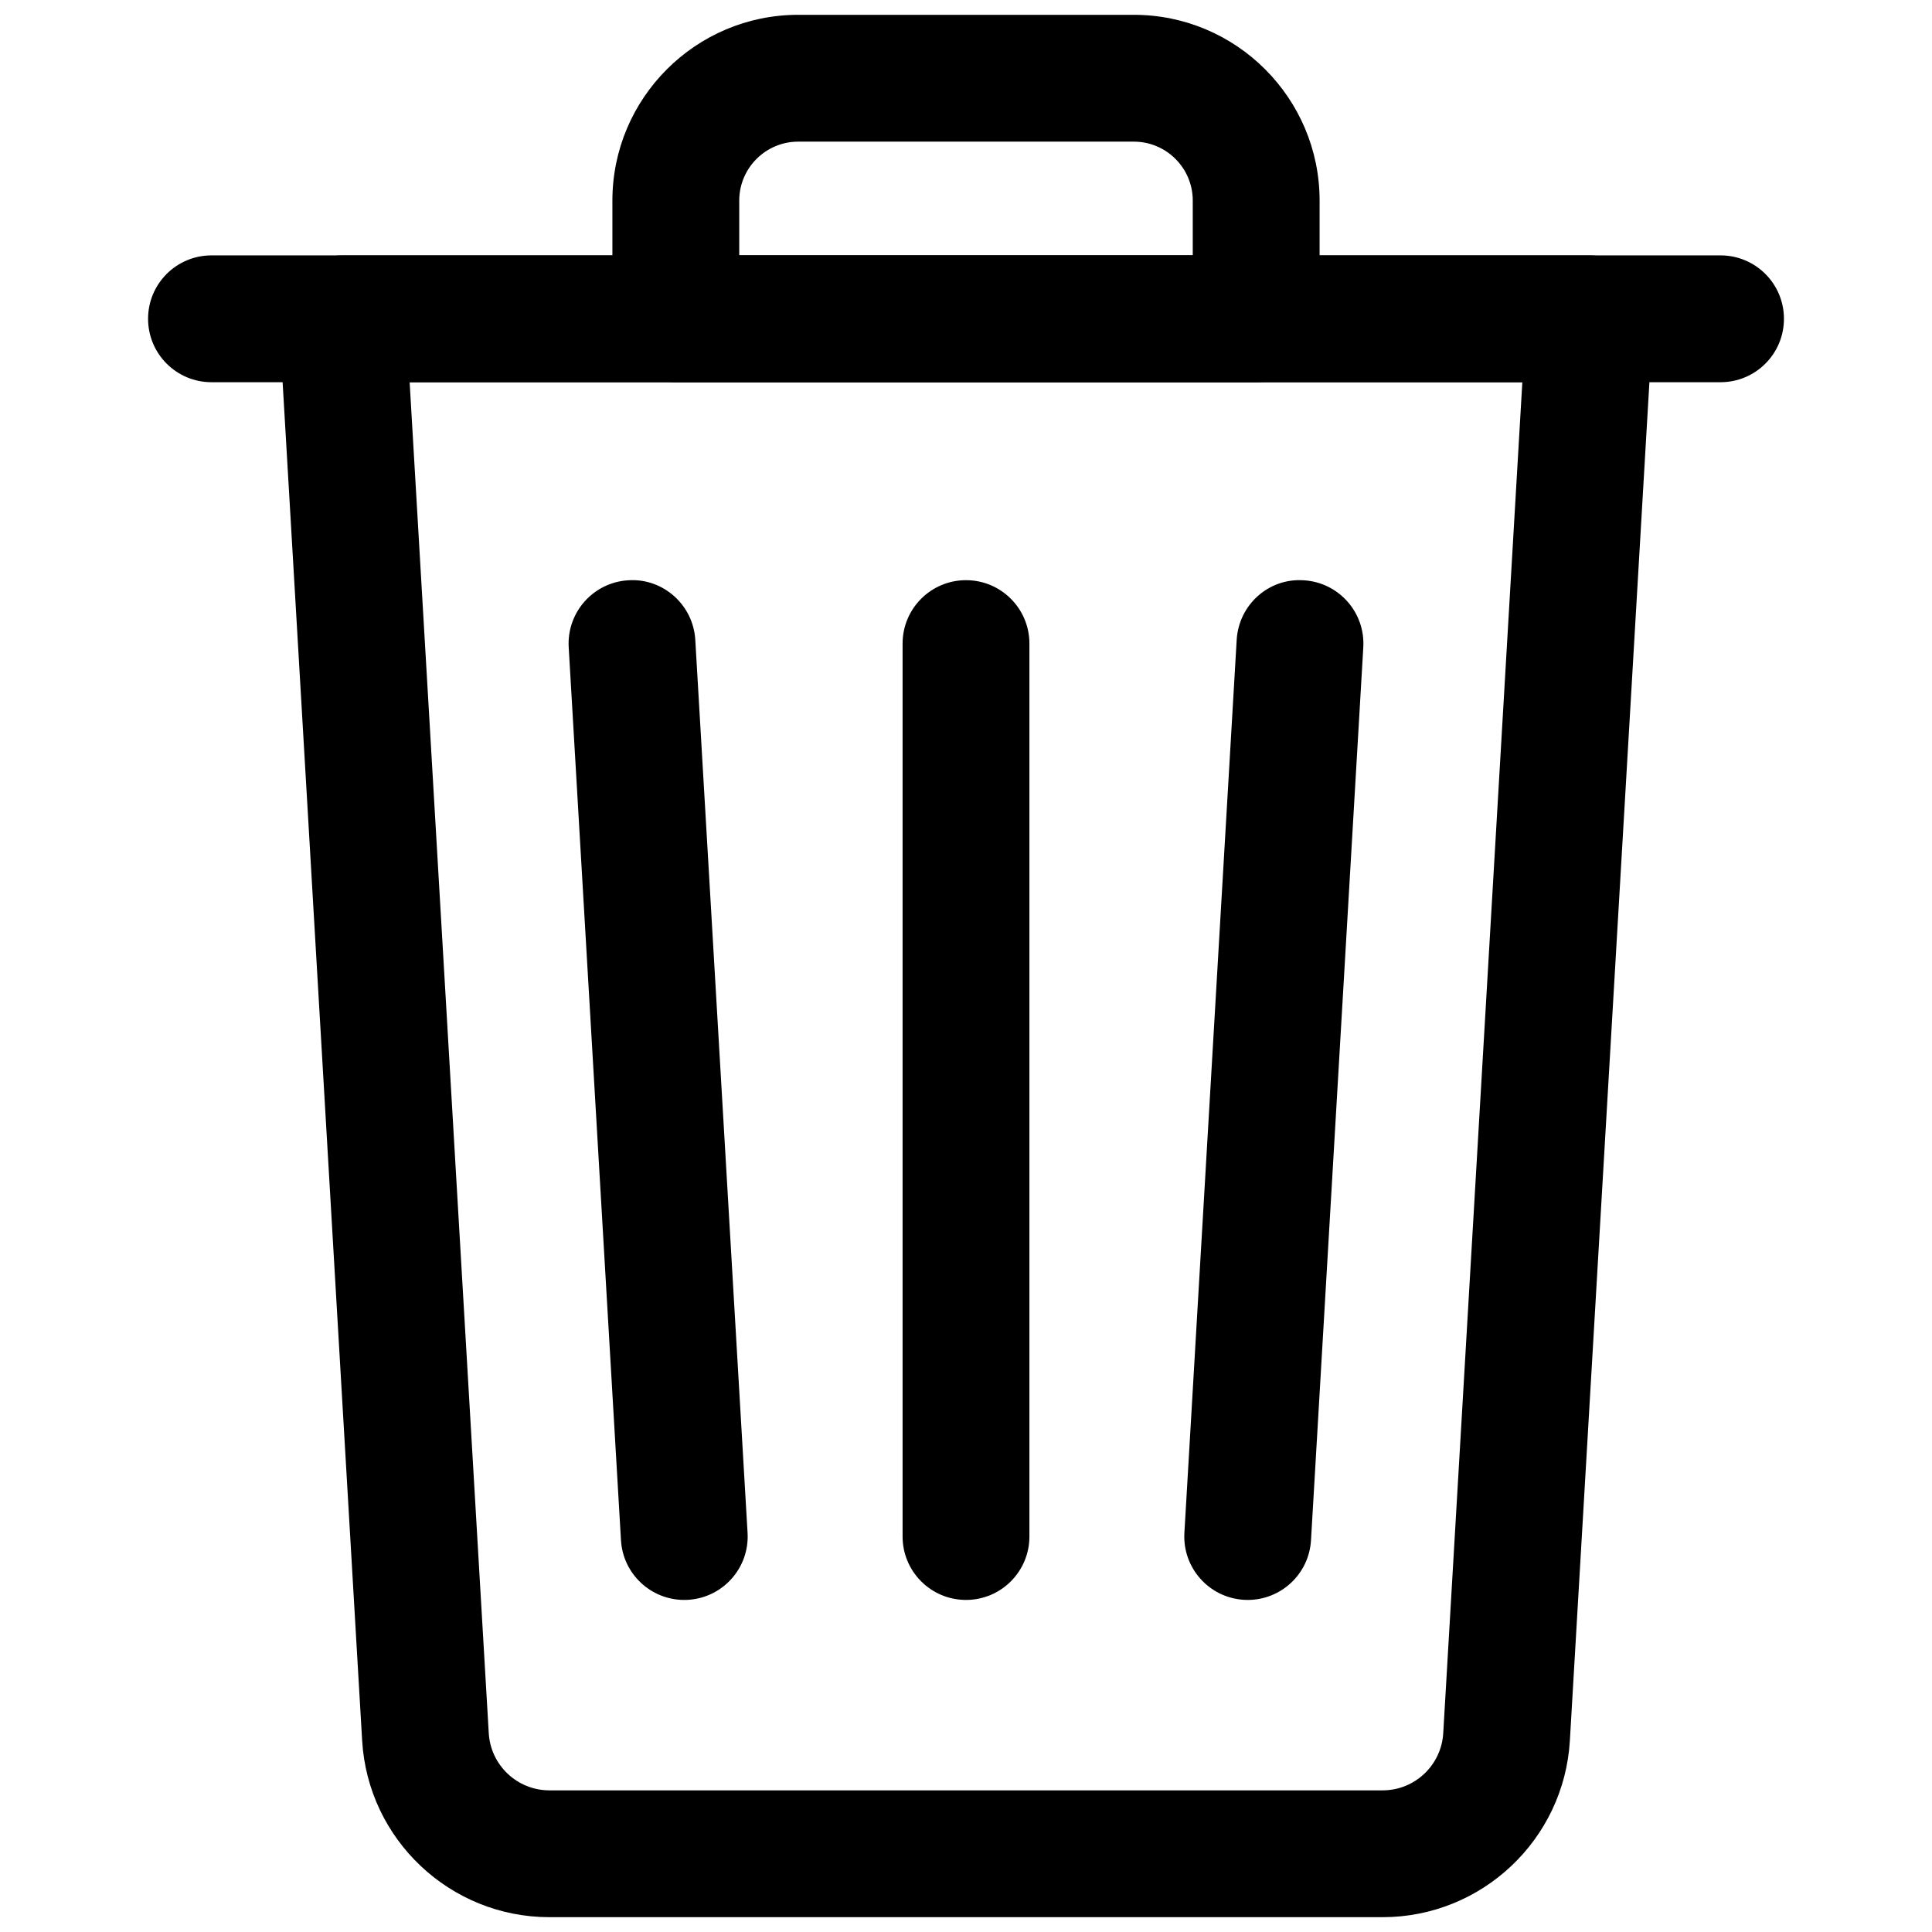
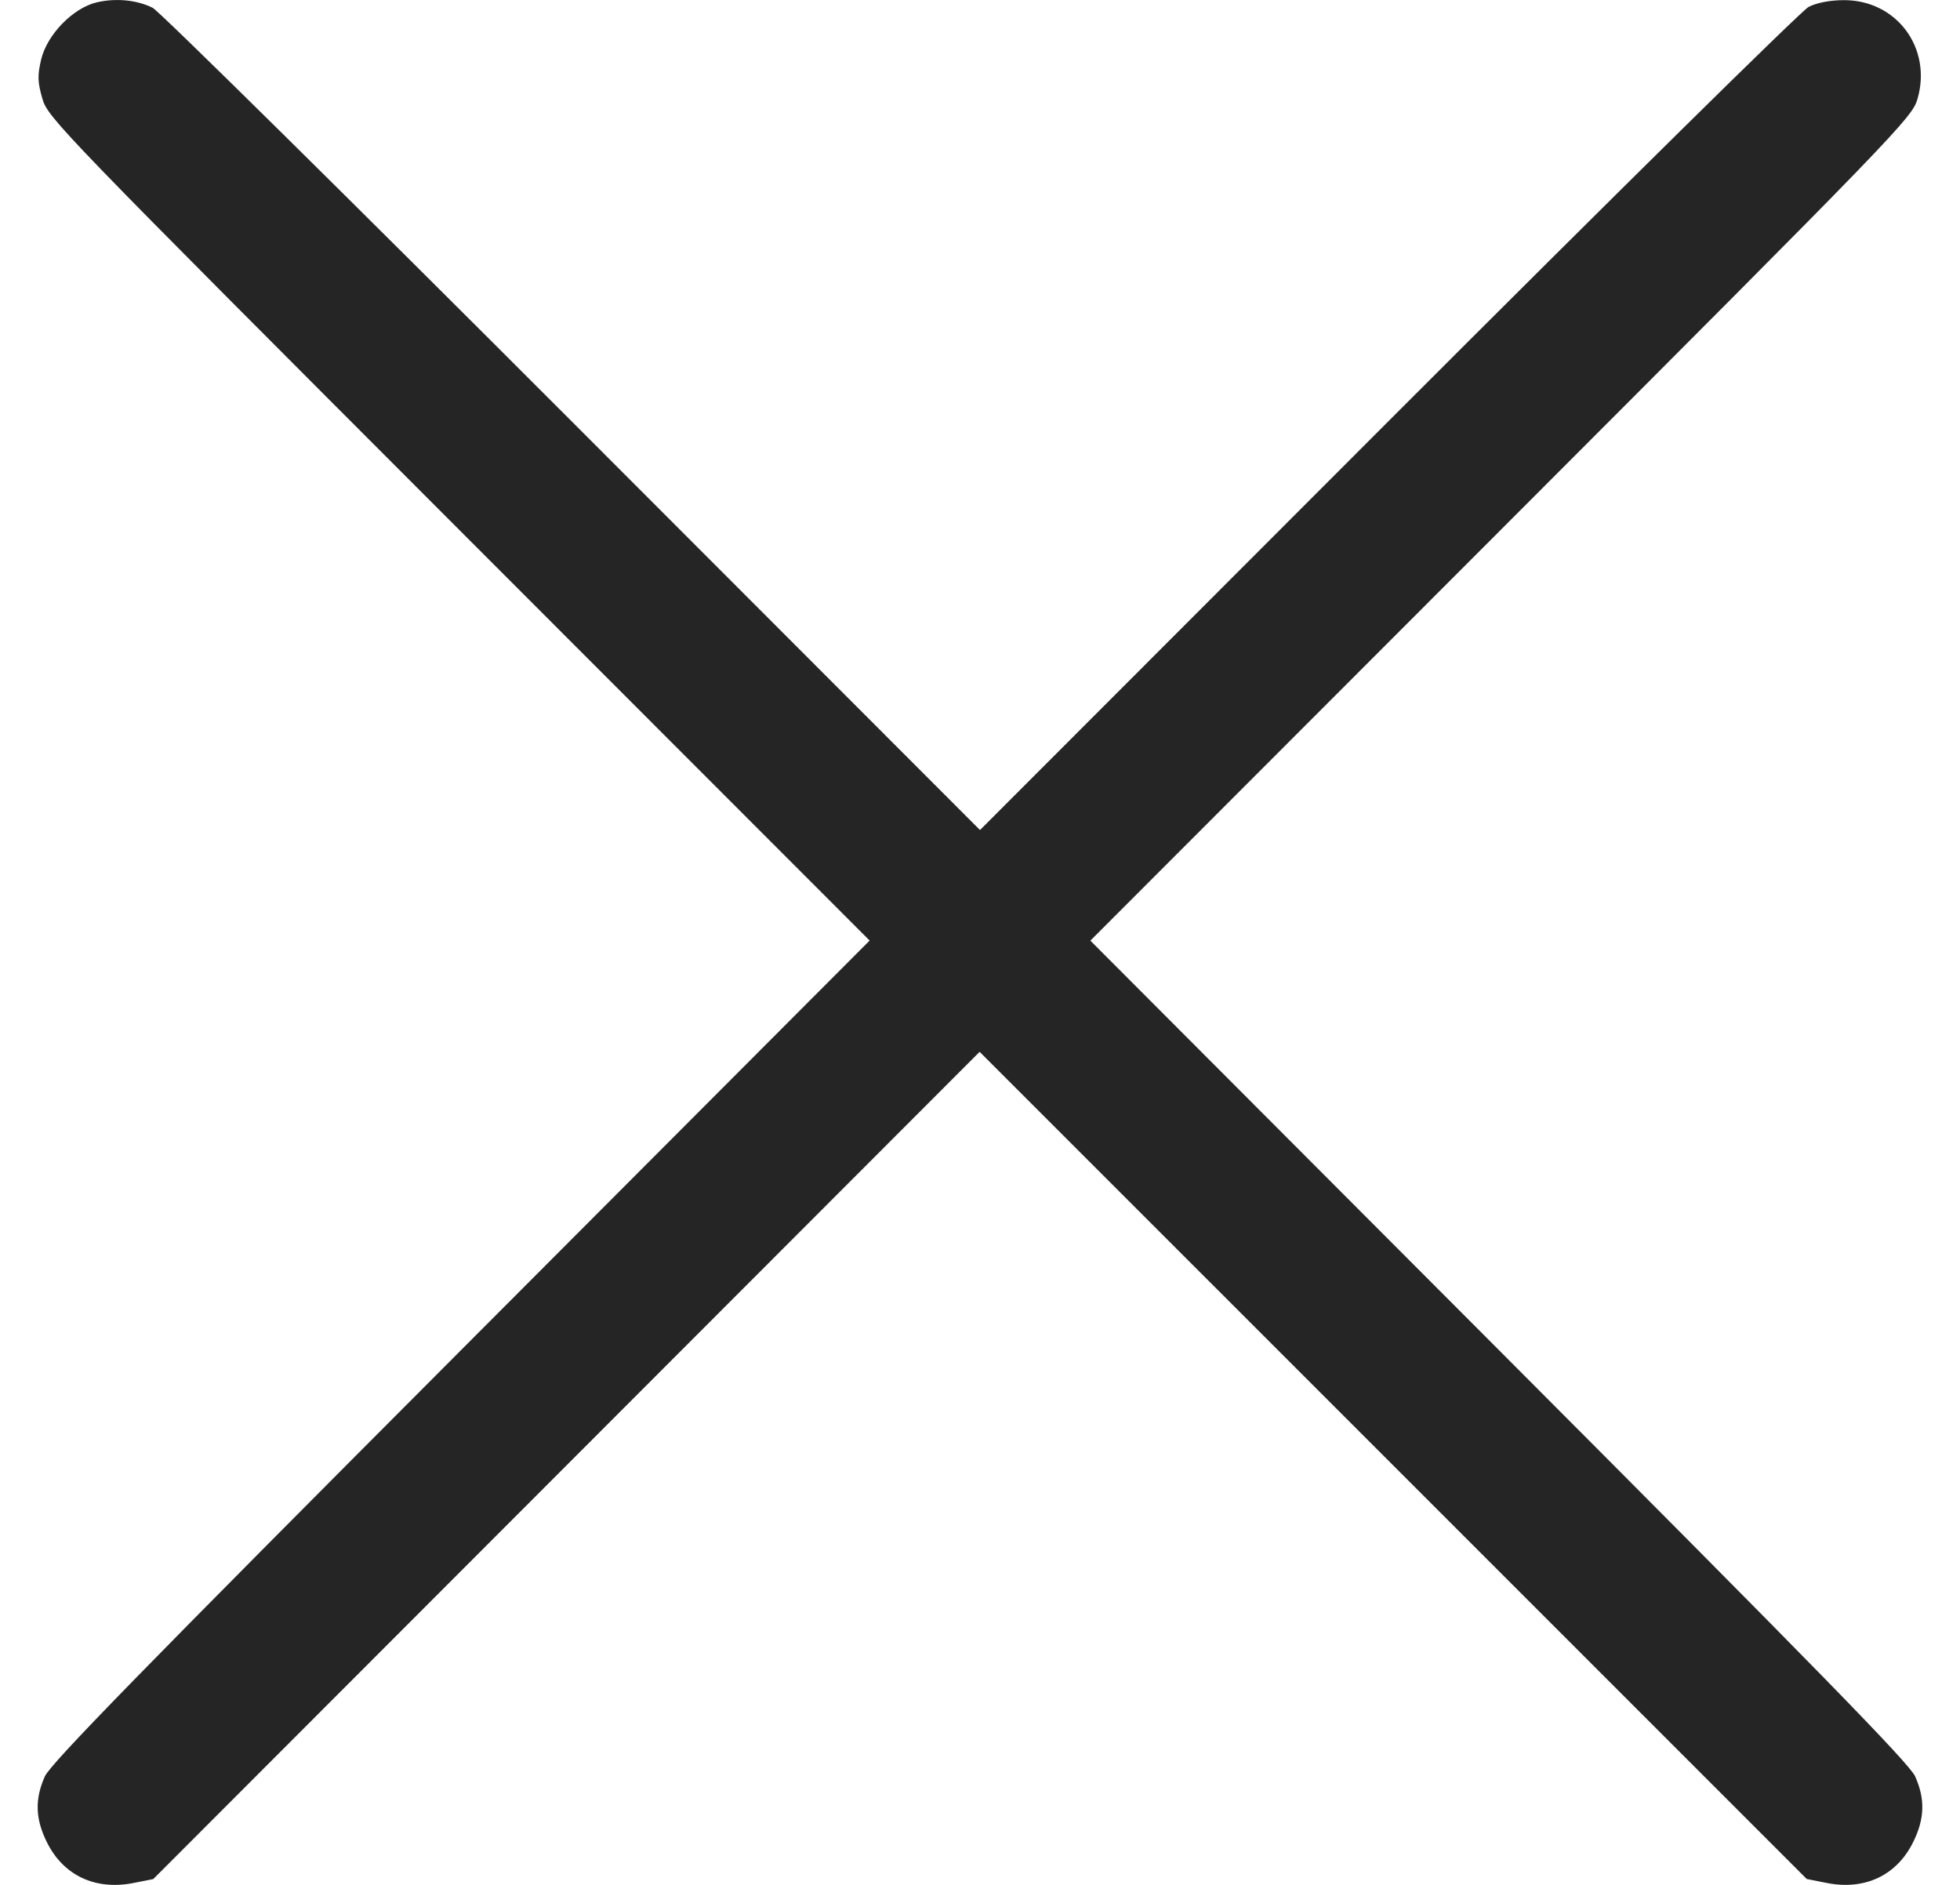
- <svg xmlns="http://www.w3.org/2000/svg" version="1.1" width="256" height="256" viewBox="0 0 256 256" xml:space="preserve">
-   <defs>
- </defs>
-   <g transform="translate(128 128) scale(0.72 0.72)" style="">
-     <g style="stroke: none; stroke-width: 0; stroke-dasharray: none; stroke-linecap: butt; stroke-linejoin: miter; stroke-miterlimit: 10; fill: none; fill-rule: nonzero; opacity: 1;" transform="translate(-175.05 -175.05) scale(3.89 3.89)">
-       <path d="M 64.71 90 H 25.291 c -4.693 0 -8.584 -3.67 -8.859 -8.355 l -3.928 -67.088 c -0.048 -0.825 0.246 -1.633 0.812 -2.234 c 0.567 -0.601 1.356 -0.941 2.183 -0.941 h 59.002 c 0.826 0 1.615 0.341 2.183 0.941 c 0.566 0.601 0.86 1.409 0.813 2.234 l -3.928 67.089 C 73.294 86.33 69.403 90 64.71 90 z M 18.679 17.381 l 3.743 63.913 C 22.51 82.812 23.771 84 25.291 84 H 64.71 c 1.52 0 2.779 -1.188 2.868 -2.705 l 3.742 -63.914 H 18.679 z" style="stroke: none; stroke-width: 1; stroke-dasharray: none; stroke-linecap: butt; stroke-linejoin: miter; stroke-miterlimit: 10; fill: rgb(0,0,0); fill-rule: nonzero; opacity: 1;" transform=" matrix(1 0 0 1 0 0) " stroke-linecap="round" />
-       <path d="M 80.696 17.381 H 9.304 c -1.657 0 -3 -1.343 -3 -3 s 1.343 -3 3 -3 h 71.393 c 1.657 0 3 1.343 3 3 S 82.354 17.381 80.696 17.381 z" style="stroke: none; stroke-width: 1; stroke-dasharray: none; stroke-linecap: butt; stroke-linejoin: miter; stroke-miterlimit: 10; fill: rgb(0,0,0); fill-rule: nonzero; opacity: 1;" transform=" matrix(1 0 0 1 0 0) " stroke-linecap="round" />
-       <path d="M 58.729 17.381 H 31.271 c -1.657 0 -3 -1.343 -3 -3 V 8.789 C 28.271 3.943 32.214 0 37.061 0 h 15.879 c 4.847 0 8.789 3.943 8.789 8.789 v 5.592 C 61.729 16.038 60.386 17.381 58.729 17.381 z M 34.271 11.381 h 21.457 V 8.789 C 55.729 7.251 54.478 6 52.939 6 H 37.061 c -1.538 0 -2.789 1.251 -2.789 2.789 V 11.381 z" style="stroke: none; stroke-width: 1; stroke-dasharray: none; stroke-linecap: butt; stroke-linejoin: miter; stroke-miterlimit: 10; fill: rgb(0,0,0); fill-rule: nonzero; opacity: 1;" transform=" matrix(1 0 0 1 0 0) " stroke-linecap="round" />
-       <path d="M 58.33 74.991 c -0.06 0 -0.118 -0.002 -0.179 -0.005 c -1.653 -0.097 -2.916 -1.517 -2.819 -3.171 l 2.474 -42.244 c 0.097 -1.655 1.508 -2.933 3.171 -2.819 c 1.653 0.097 2.916 1.516 2.819 3.17 l -2.474 42.245 C 61.229 73.761 59.906 74.991 58.33 74.991 z" style="stroke: none; stroke-width: 1; stroke-dasharray: none; stroke-linecap: butt; stroke-linejoin: miter; stroke-miterlimit: 10; fill: rgb(0,0,0); fill-rule: nonzero; opacity: 1;" transform=" matrix(1 0 0 1 0 0) " stroke-linecap="round" />
-       <path d="M 31.669 74.991 c -1.577 0 -2.898 -1.23 -2.992 -2.824 l -2.473 -42.245 c -0.097 -1.654 1.165 -3.073 2.819 -3.17 c 1.646 -0.111 3.073 1.165 3.17 2.819 l 2.473 42.244 c 0.097 1.654 -1.165 3.074 -2.819 3.171 C 31.788 74.989 31.729 74.991 31.669 74.991 z" style="stroke: none; stroke-width: 1; stroke-dasharray: none; stroke-linecap: butt; stroke-linejoin: miter; stroke-miterlimit: 10; fill: rgb(0,0,0); fill-rule: nonzero; opacity: 1;" transform=" matrix(1 0 0 1 0 0) " stroke-linecap="round" />
-       <path d="M 45 74.991 c -1.657 0 -3 -1.343 -3 -3 V 29.747 c 0 -1.657 1.343 -3 3 -3 c 1.657 0 3 1.343 3 3 v 42.244 C 48 73.648 46.657 74.991 45 74.991 z" style="stroke: none; stroke-width: 1; stroke-dasharray: none; stroke-linecap: butt; stroke-linejoin: miter; stroke-miterlimit: 10; fill: rgb(0,0,0); fill-rule: nonzero; opacity: 1;" transform=" matrix(1 0 0 1 0 0) " stroke-linecap="round" />
-     </g>
-   </g>
+ <svg xmlns="http://www.w3.org/2000/svg" width="26" height="25" viewBox="0 0 26 25" fill="none">
+   <path fill-rule="evenodd" clip-rule="evenodd" d="M1.284 0.031C0.968 0.105 0.623 0.46 0.545 0.792C0.496 1.005 0.499 1.089 0.562 1.309C0.636 1.564 0.79 1.722 6.087 7.023L11.536 12.475L6.115 17.908C1.891 22.142 0.672 23.39 0.595 23.561C0.46 23.863 0.468 24.125 0.623 24.436C0.841 24.875 1.262 25.073 1.765 24.976L2.033 24.923L7.514 19.437L12.995 13.951L18.481 19.436L23.967 24.922L24.235 24.975C24.737 25.074 25.159 24.875 25.377 24.436C25.532 24.125 25.54 23.863 25.405 23.561C25.328 23.39 24.109 22.142 19.885 17.908L14.464 12.476L19.913 7.023C25.167 1.765 25.365 1.561 25.436 1.313C25.633 0.635 25.156 -0.003 24.455 0.002C24.271 0.003 24.098 0.037 23.991 0.092C23.897 0.141 21.386 2.617 18.41 5.595L13 11.009L7.59 5.595C4.614 2.617 2.111 0.146 2.026 0.104C1.817 -0.001 1.538 -0.028 1.284 0.031Z" fill="#252525" />
</svg>
